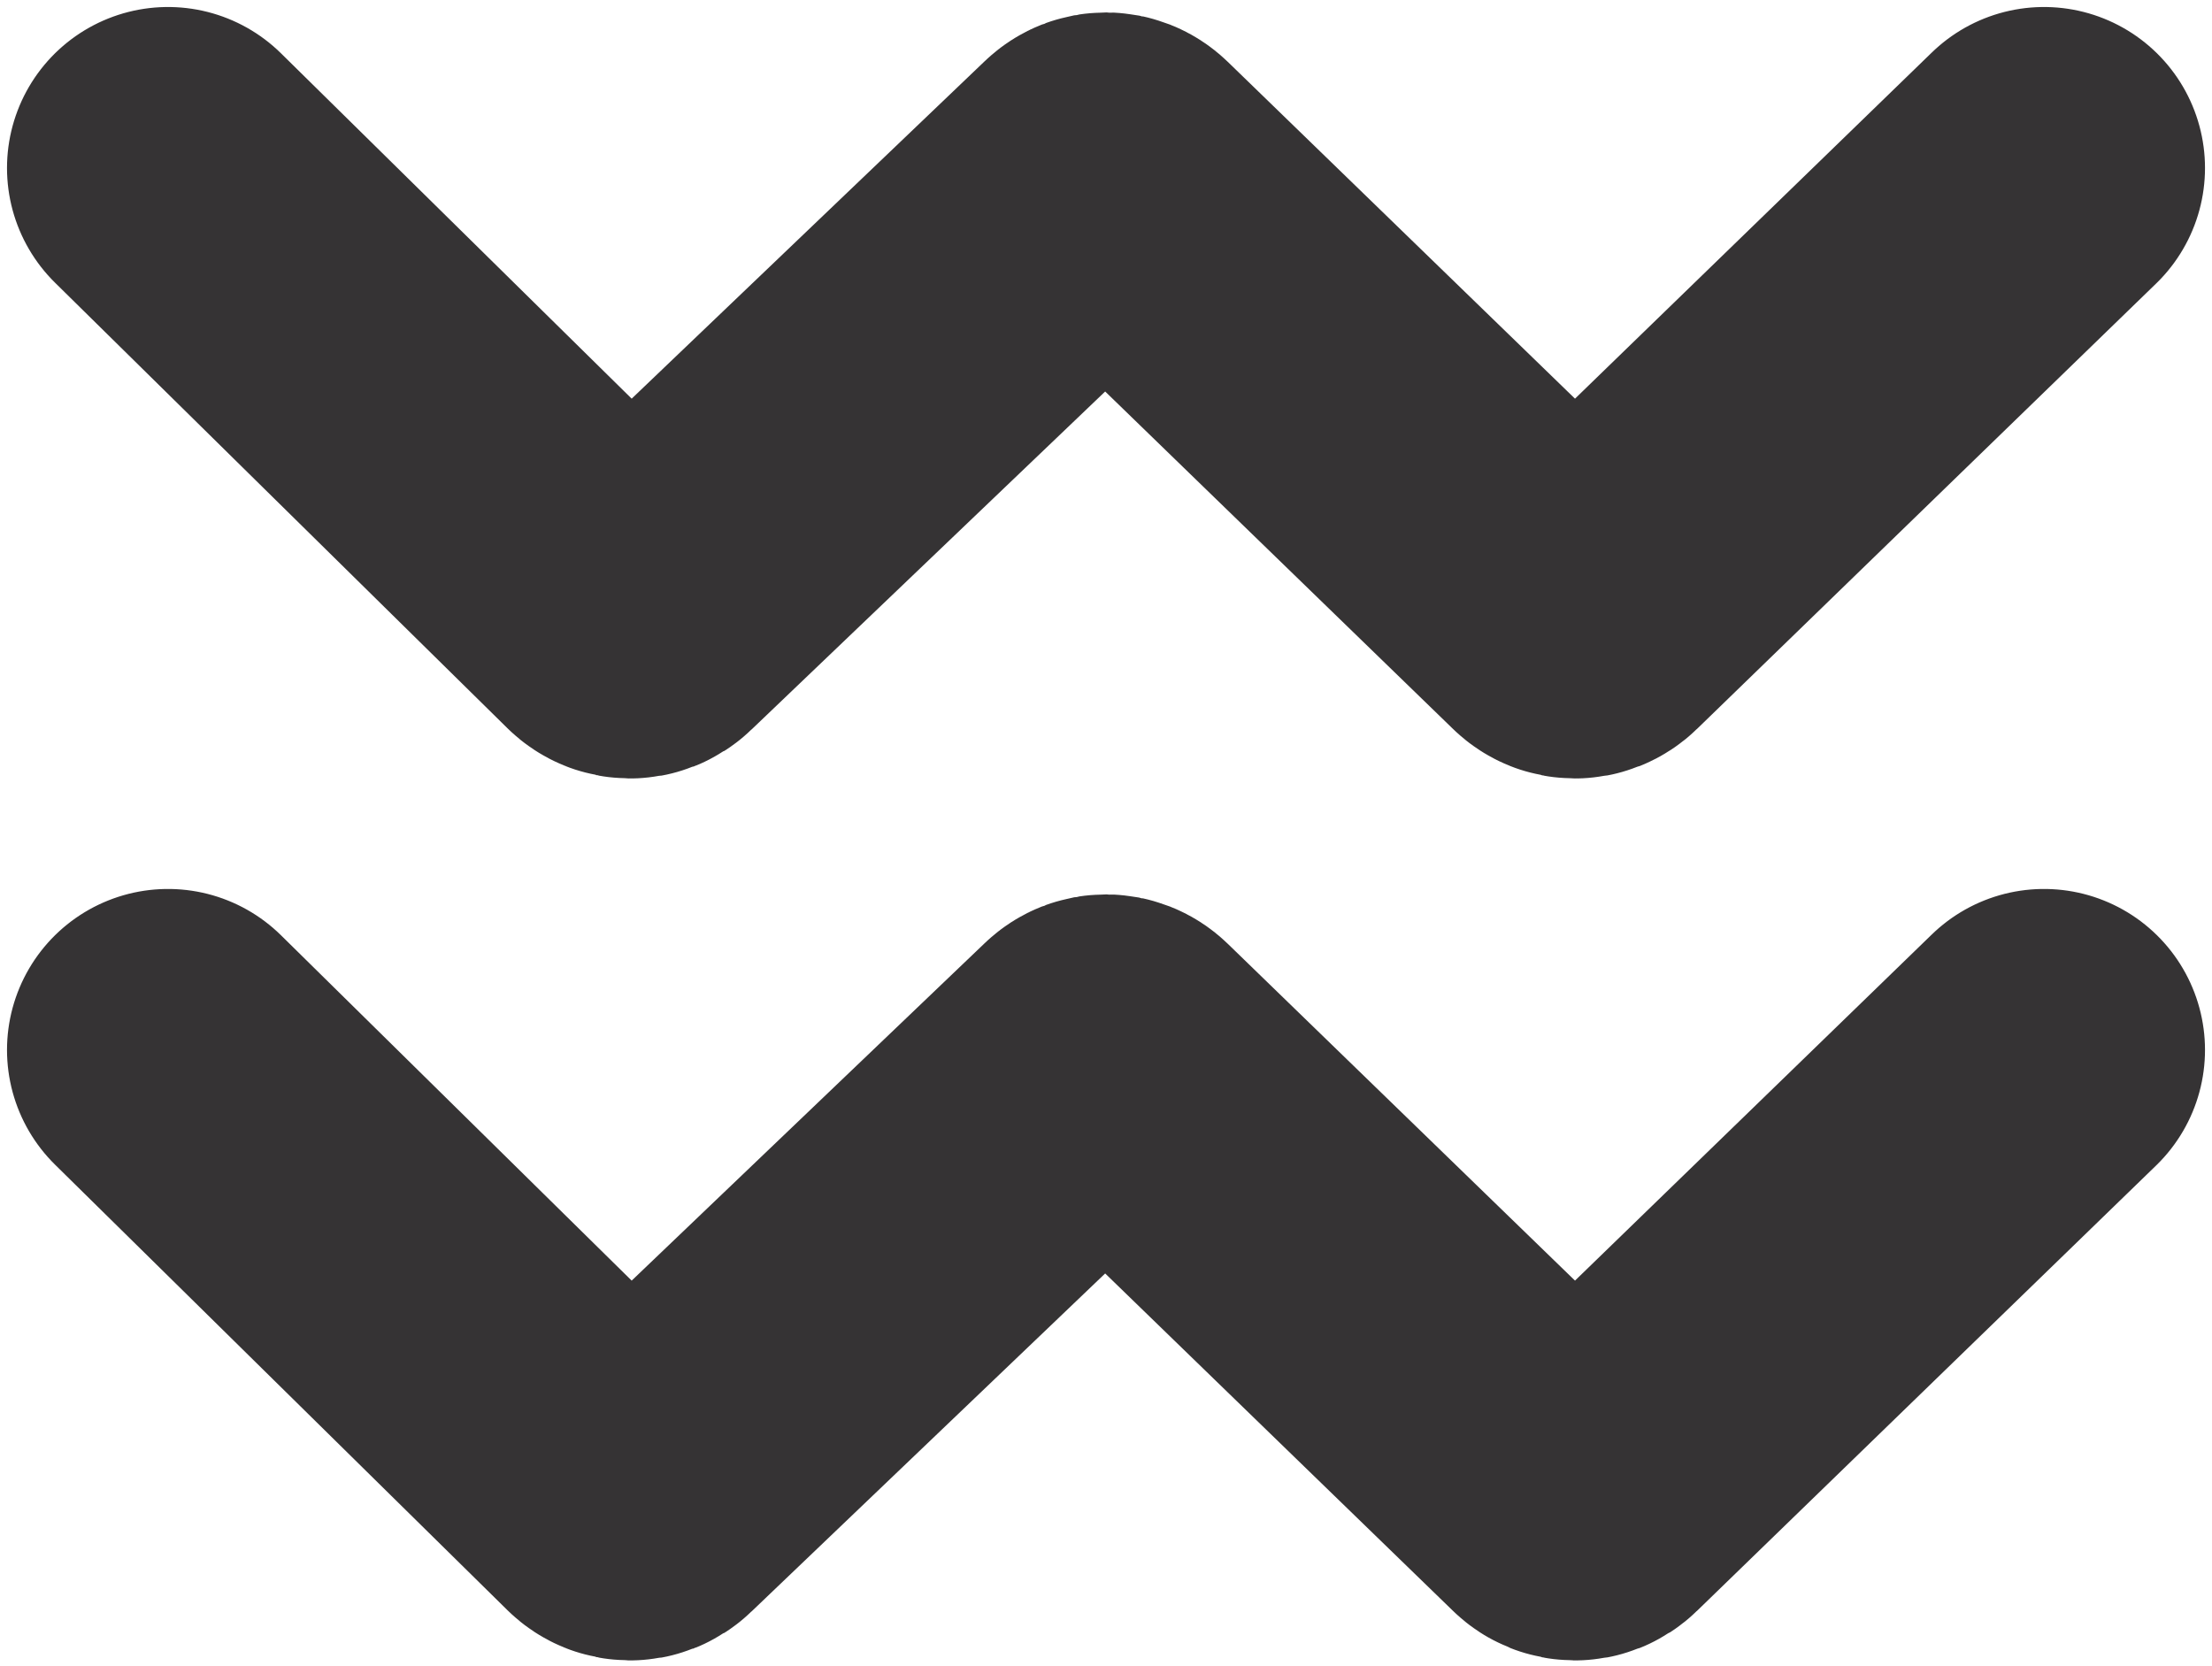
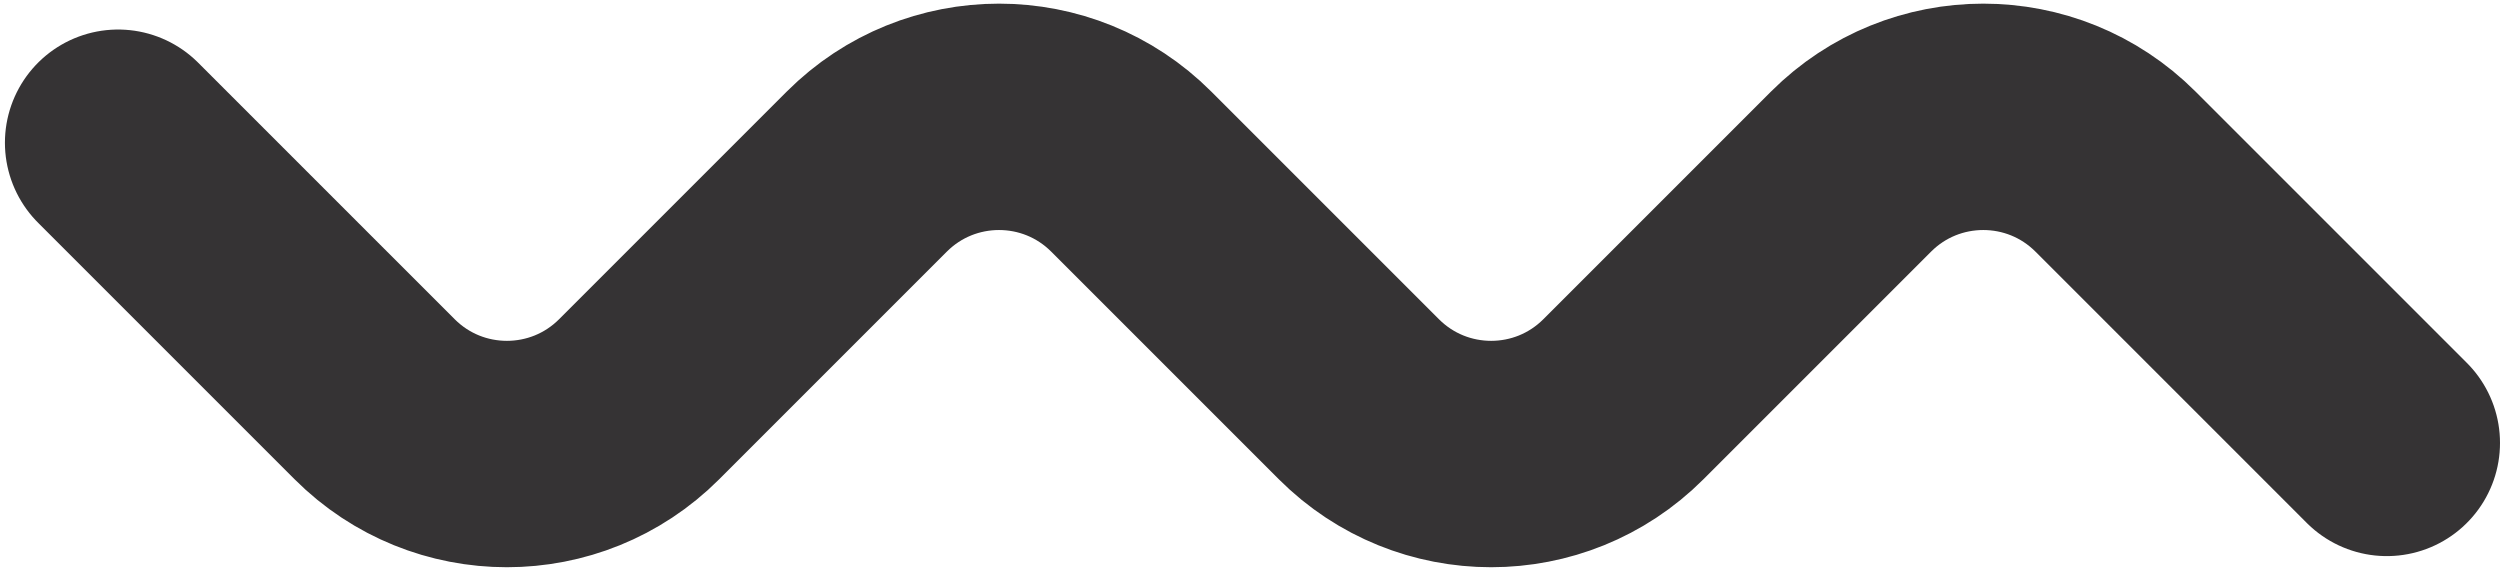
- <svg xmlns="http://www.w3.org/2000/svg" width="158" height="119" viewBox="0 0 158 119" fill="none">
-   <path d="M12 12L44.309 43.819C44.694 44.199 45.311 44.203 45.701 43.83L78.304 12.665C78.692 12.294 79.305 12.296 79.691 12.671L111.804 43.825C112.192 44.201 112.808 44.201 113.196 43.825L146 12" stroke="#353334" stroke-width="23" stroke-linecap="round" />
-   <path d="M12 75L44.309 106.819C44.694 107.198 45.311 107.203 45.701 106.83L78.304 75.665C78.692 75.294 79.305 75.296 79.691 75.671L111.804 106.824C112.192 107.201 112.808 107.201 113.196 106.824L146 75" stroke="#353334" stroke-width="23" stroke-linecap="round" />
+ <svg xmlns="http://www.w3.org/2000/svg" width="254" height="58" viewBox="0 0 254 58" fill="none">
+   <path d="M12 14.5L38.065 40.565C45.485 47.985 57.515 47.985 64.935 40.565L88.065 17.435C95.485 10.015 107.515 10.015 114.935 17.435L138.065 40.565C145.485 47.985 157.515 47.985 164.935 40.565L188.065 17.435C195.485 10.015 207.515 10.015 214.935 17.435L242.5 45" stroke="#353334" stroke-width="23" stroke-linecap="round" />
</svg>
